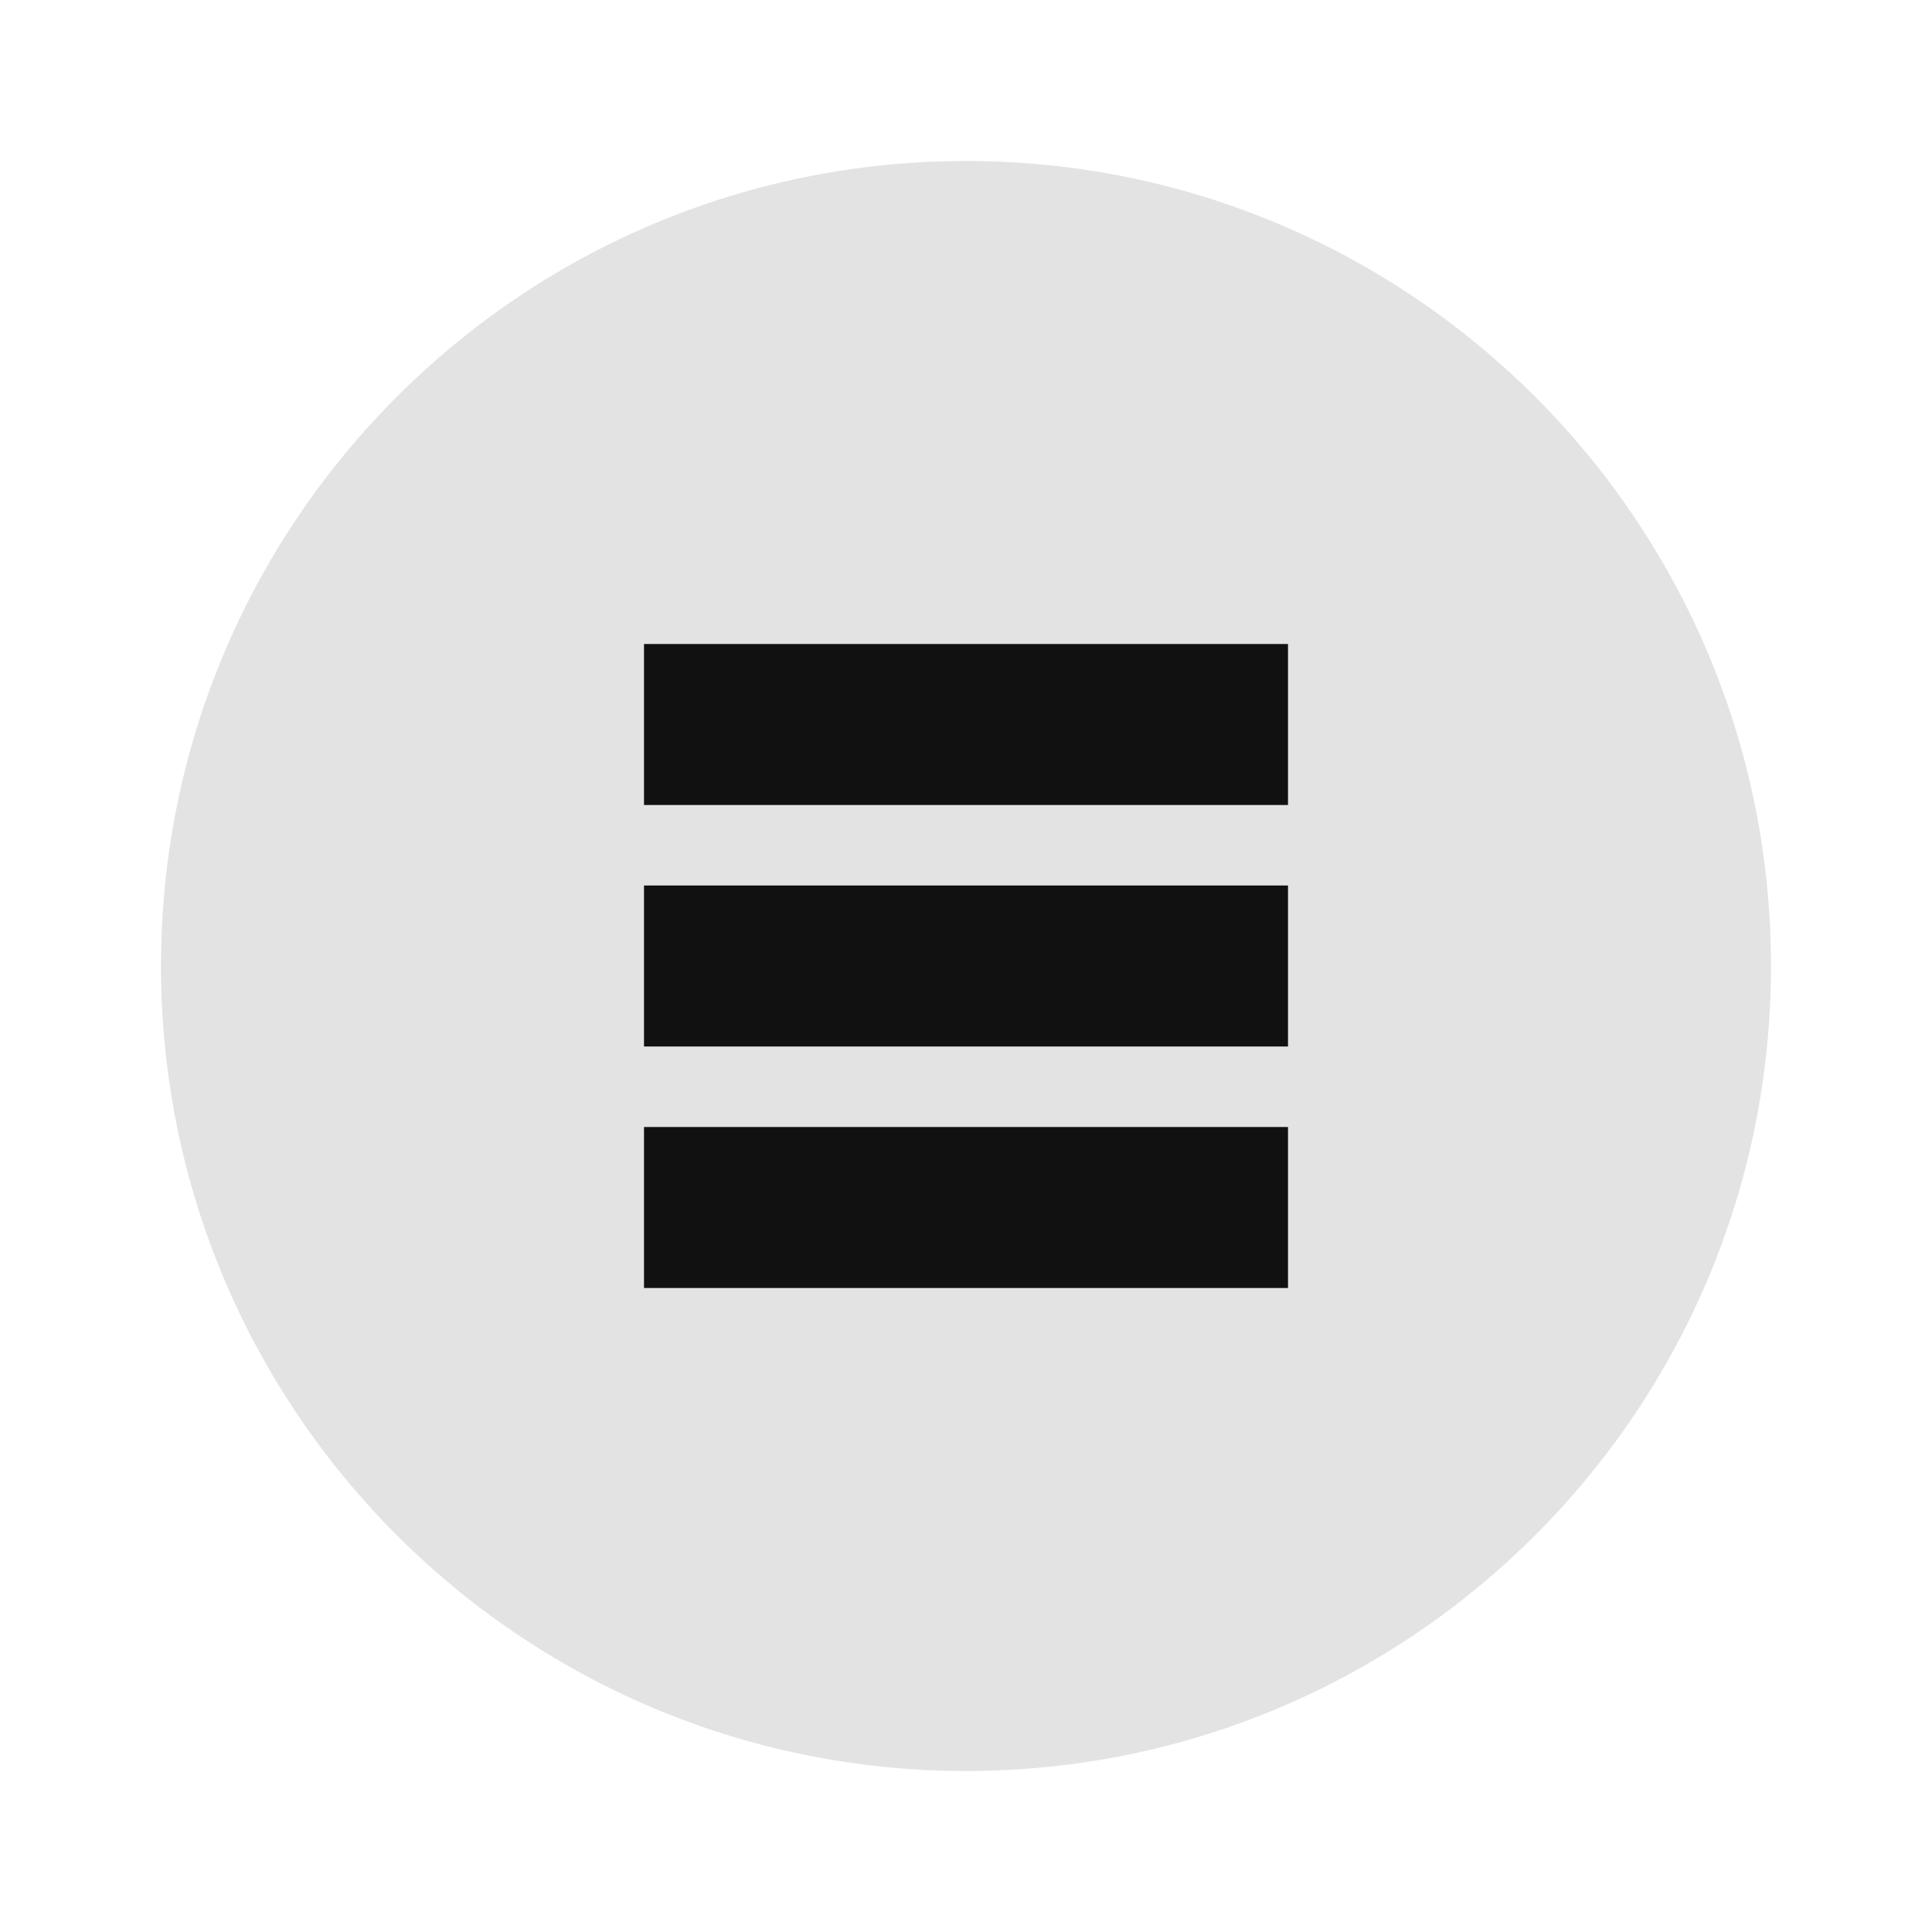
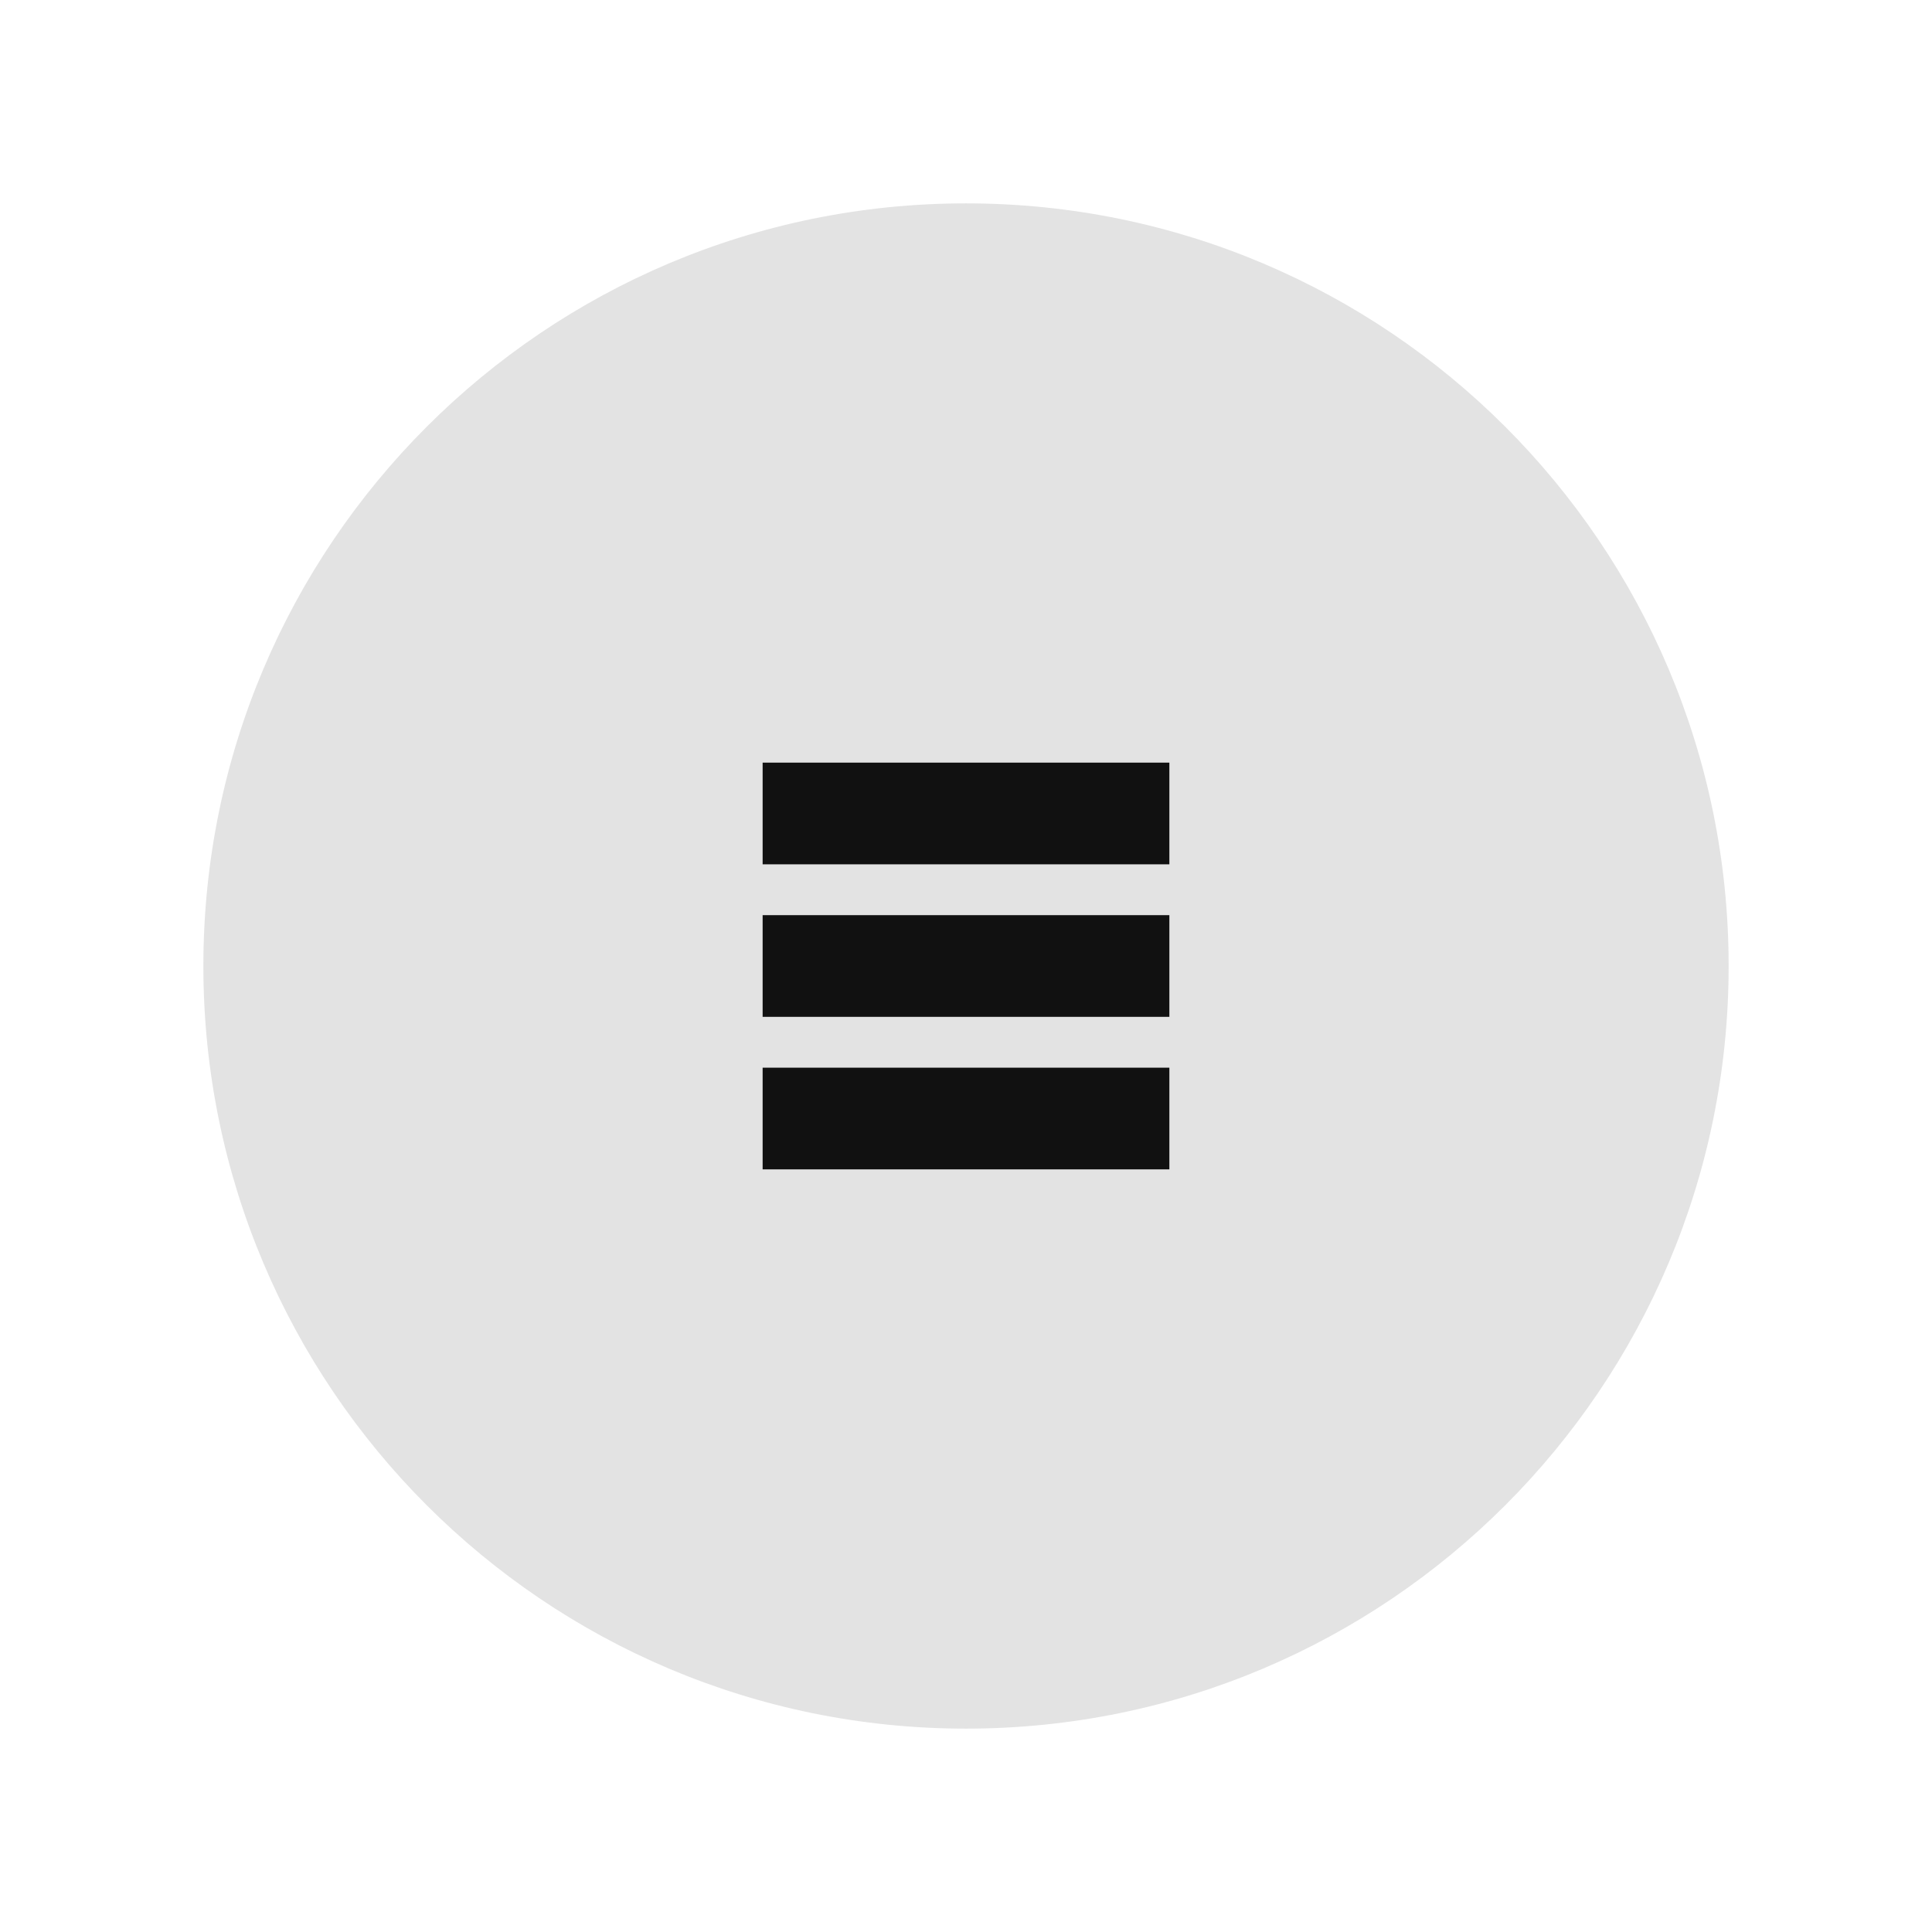
- <svg xmlns="http://www.w3.org/2000/svg" width="24" height="24" viewBox="0 0 24 24" id="svg4747" version="1.1">
+ <svg xmlns="http://www.w3.org/2000/svg" width="38" height="38" viewBox="0 0 38 38" id="svg4747" version="1.1">
  <defs id="defs4749" />
-   <g id="layer1" transform="translate(0,-1028.362)">
-     <circle style="opacity:1;fill:#111111;fill-opacity:0.12;fill-rule:evenodd;stroke:none;stroke-width:9.605;stroke-linecap:butt;stroke-linejoin:round;stroke-miterlimit:4;stroke-dasharray:none;stroke-dashoffset:478.437;stroke-opacity:0.75" id="path5326" cx="12" cy="1040.362" r="10" />
-     <path style="fill:#111111;fill-opacity:1;fill-rule:evenodd;stroke:#111111;stroke-width:0;stroke-opacity:0.28" d="M 8 8 L 8 10 L 16 10 L 16 8 L 8 8 z M 8 11 L 8 13 L 16 13 L 16 11 L 8 11 z M 8 14 L 8 16 L 16 16 L 16 14 L 8 14 z " transform="translate(0,1028.362)" id="rect825" />
+   <g id="layer1" transform="translate(0,-1014.362)">
+     <circle style="opacity:1;fill:#111111;fill-opacity:0.12;fill-rule:evenodd;stroke:none;stroke-width:14.407;stroke-linecap:butt;stroke-linejoin:round;stroke-miterlimit:4;stroke-dasharray:none;stroke-dashoffset:478.437;stroke-opacity:0.75" id="path5326" cx="19" cy="1033.362" r="15" />
+     <path style="fill:#111111;fill-opacity:1;fill-rule:evenodd;stroke:#111111;stroke-width:0;stroke-opacity:0.28" d="m 15,1029.362 v 2 h 8 v -2 z m 0,3 v 2 h 8 v -2 z m 0,3 v 2 h 8 v -2 z" id="rect825" />
  </g>
</svg>
